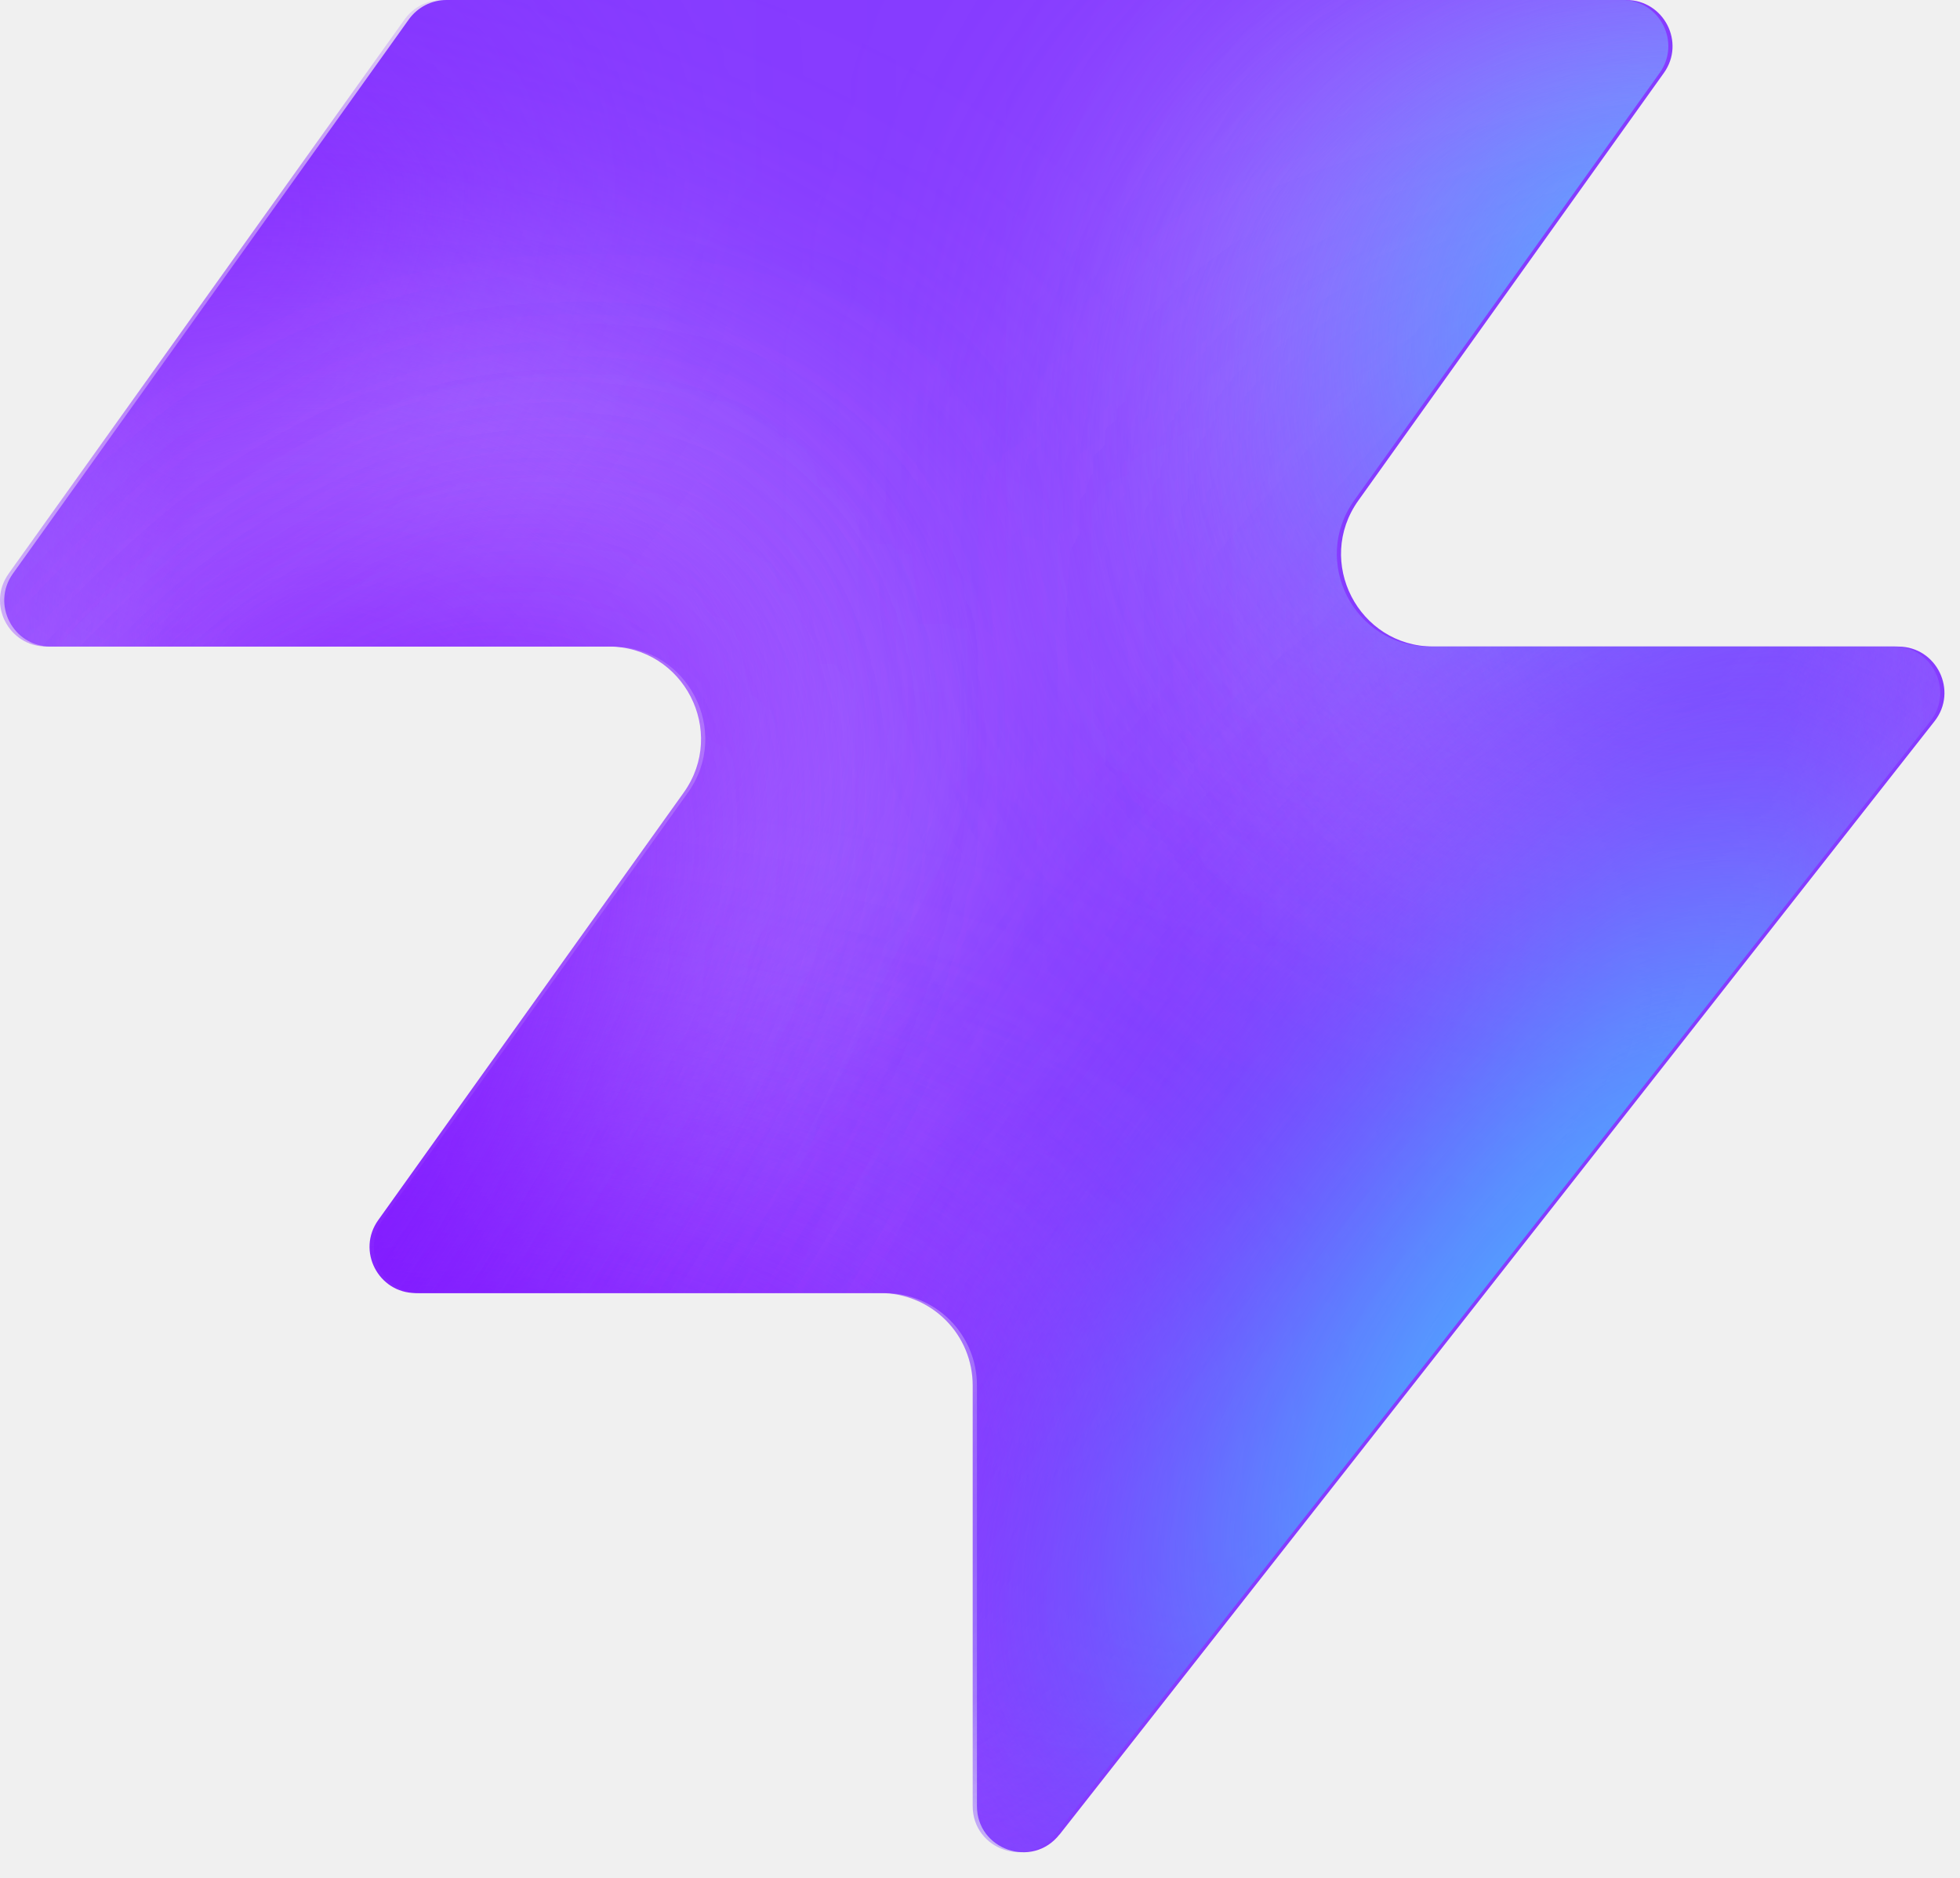
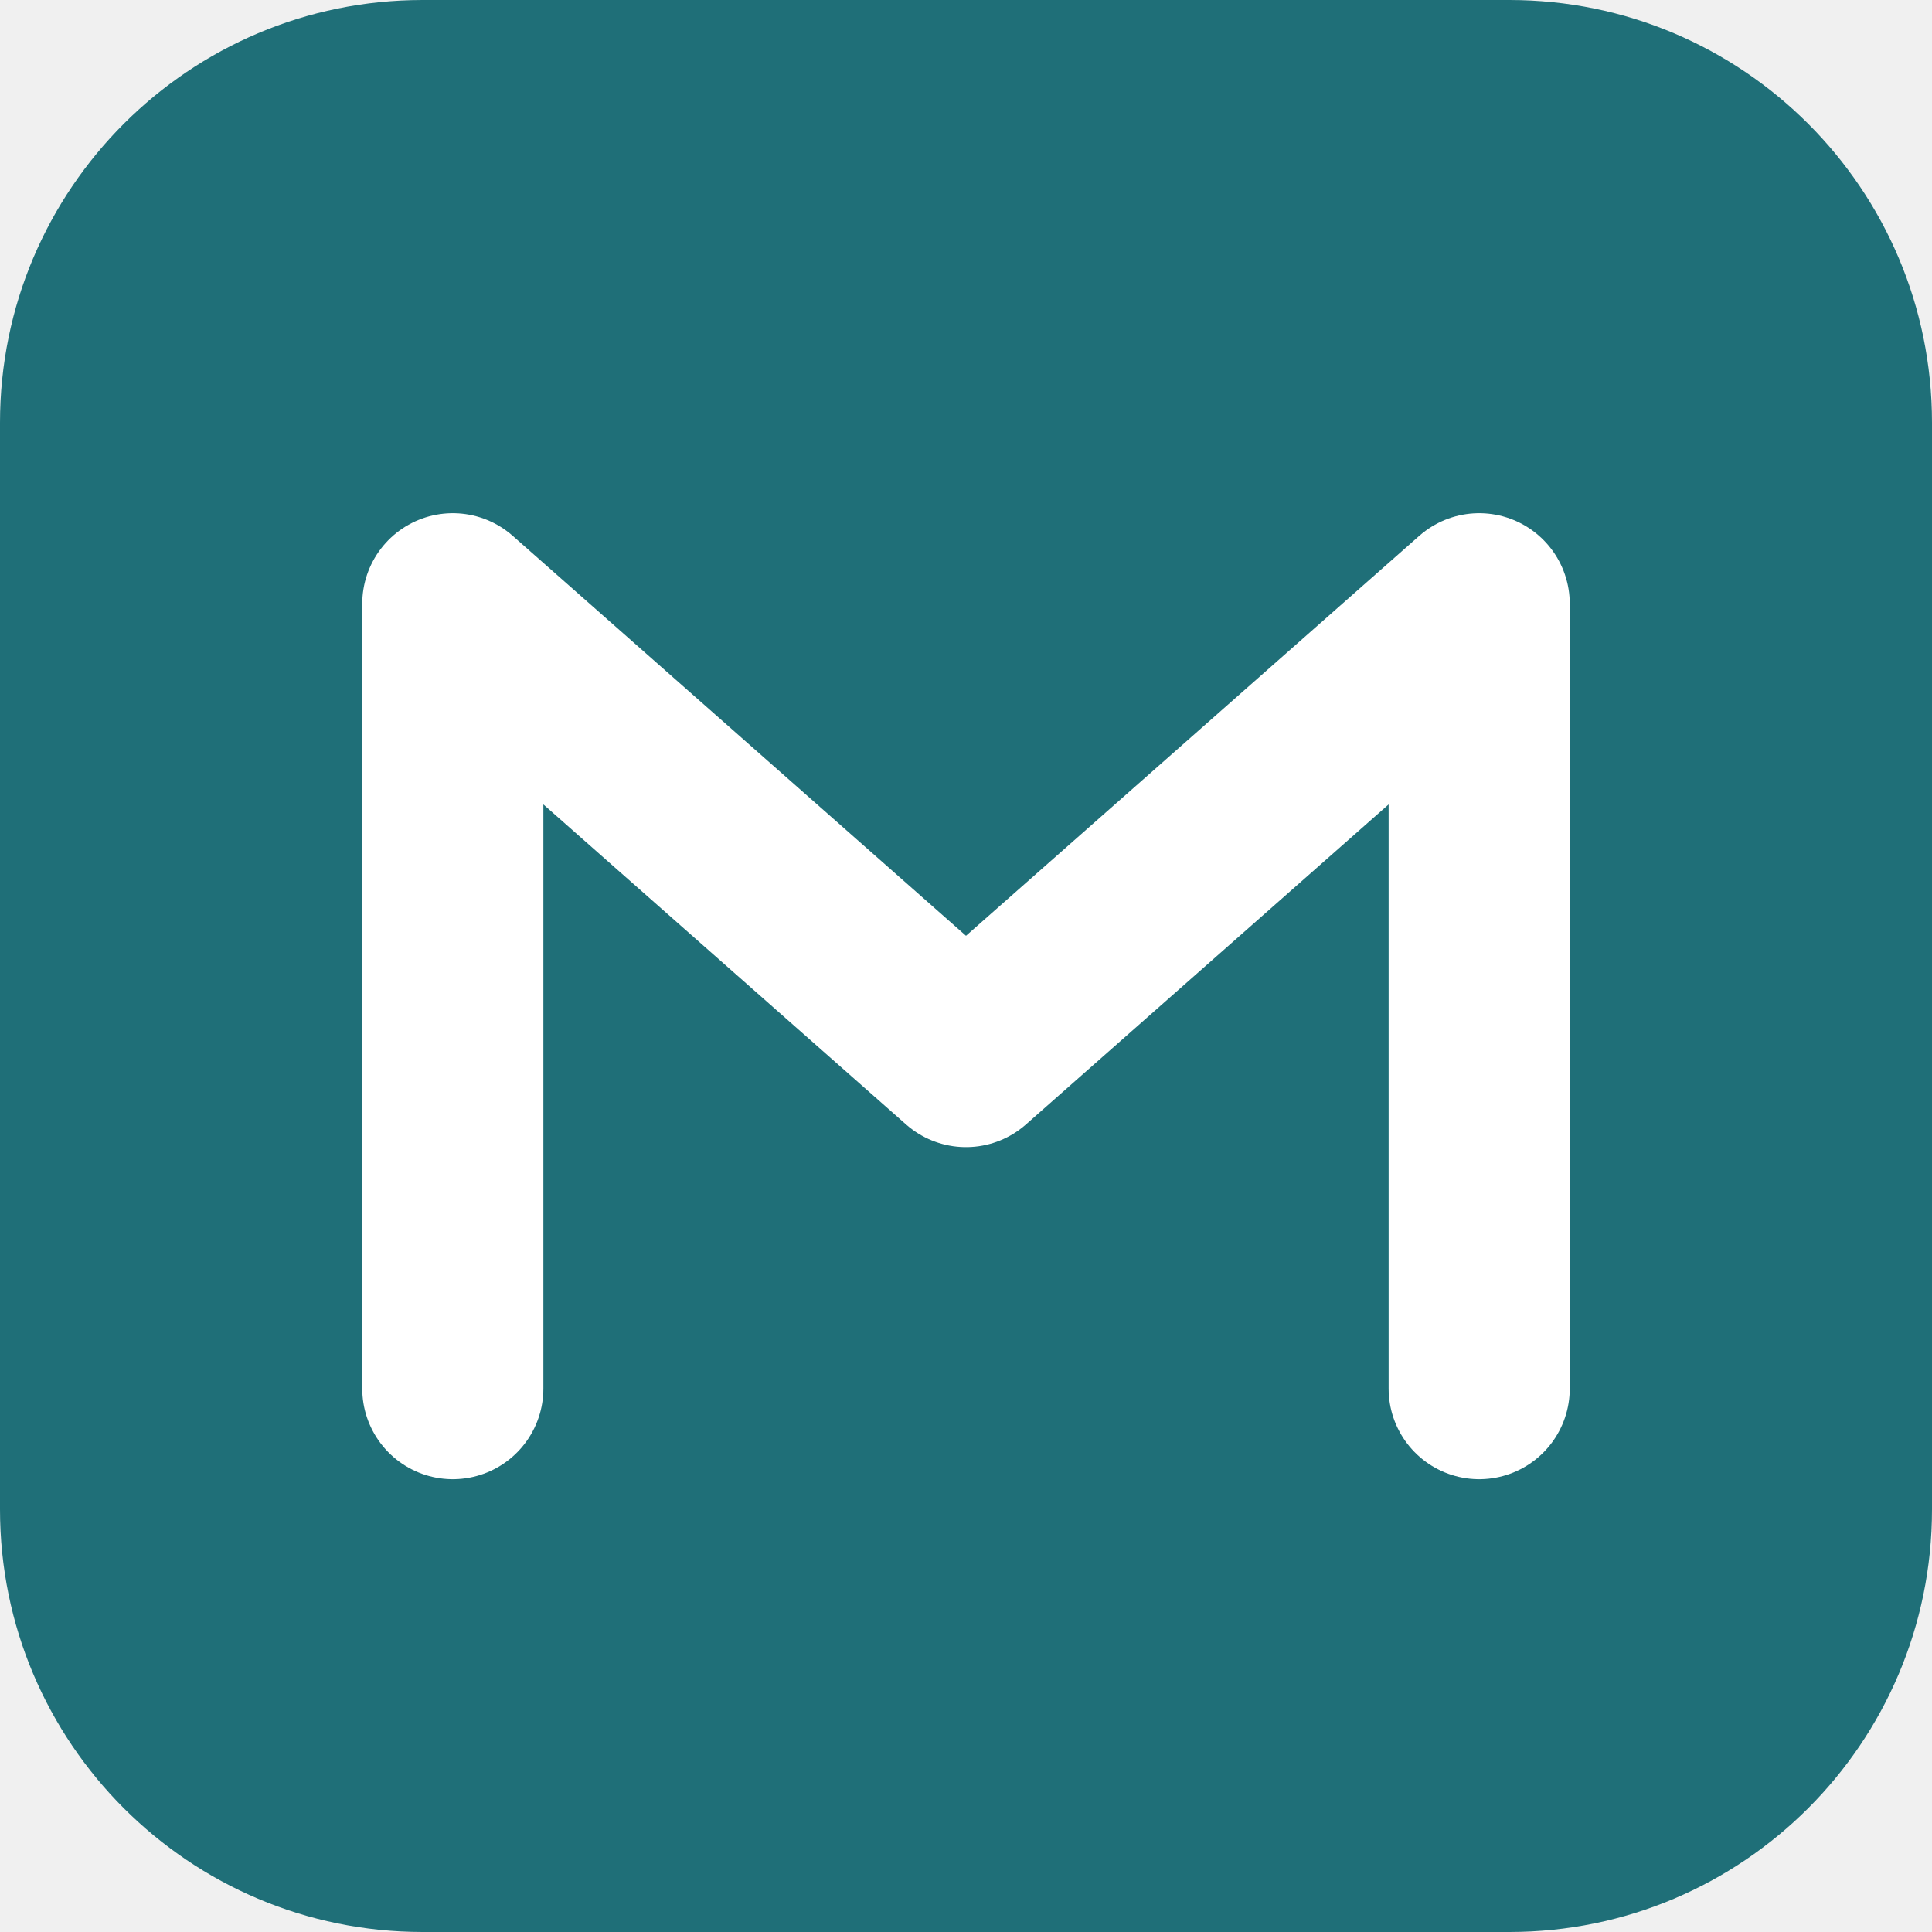
- <svg xmlns="http://www.w3.org/2000/svg" width="48" height="46" fill="none" viewBox="0 0 48 46">
-   <path fill="#863bff" d="M25.946 44.938c-.664.845-2.021.375-2.021-.698V33.937a2.26 2.26 0 0 0-2.262-2.262H10.287c-.92 0-1.456-1.04-.92-1.788l7.48-10.471c1.07-1.497 0-3.578-1.842-3.578H1.237c-.92 0-1.456-1.04-.92-1.788L10.013.474c.214-.297.556-.474.92-.474h28.894c.92 0 1.456 1.04.92 1.788l-7.48 10.471c-1.07 1.498 0 3.579 1.842 3.579h11.377c.943 0 1.473 1.088.89 1.83L25.947 44.94z" style="fill:#863bff;fill:color(display-p3 .525 .23 1);fill-opacity:1" />
-   <mask id="a" width="48" height="46" x="0" y="0" maskUnits="userSpaceOnUse" style="mask-type:alpha">
-     <path fill="#000" d="M25.842 44.938c-.664.844-2.021.375-2.021-.698V33.937a2.26 2.26 0 0 0-2.262-2.262H10.183c-.92 0-1.456-1.04-.92-1.788l7.48-10.471c1.07-1.498 0-3.579-1.842-3.579H1.133c-.92 0-1.456-1.04-.92-1.787L9.91.473c.214-.297.556-.474.92-.474h28.894c.92 0 1.456 1.04.92 1.788l-7.48 10.471c-1.07 1.498 0 3.578 1.842 3.578h11.377c.943 0 1.473 1.088.89 1.832L25.843 44.94z" style="fill:#000;fill-opacity:1" />
-   </mask>
-   <g mask="url(#a)">
-     <g filter="url(#b)">
-       <ellipse cx="5.508" cy="14.704" fill="#ede6ff" rx="5.508" ry="14.704" style="fill:#ede6ff;fill:color(display-p3 .927 .903 1);fill-opacity:1" transform="matrix(.00324 1 1 -.00324 -4.47 31.516)" />
-     </g>
-     <g filter="url(#c)">
-       <ellipse cx="10.399" cy="29.851" fill="#ede6ff" rx="10.399" ry="29.851" style="fill:#ede6ff;fill:color(display-p3 .927 .903 1);fill-opacity:1" transform="matrix(.00324 1 1 -.00324 -39.328 7.883)" />
-     </g>
-     <g filter="url(#d)">
-       <ellipse cx="5.508" cy="30.487" fill="#7e14ff" rx="5.508" ry="30.487" style="fill:#7e14ff;fill:color(display-p3 .492 .077 1);fill-opacity:1" transform="rotate(89.814 -25.913 -14.639)scale(1 -1)" />
-     </g>
-     <g filter="url(#e)">
-       <ellipse cx="5.508" cy="30.599" fill="#7e14ff" rx="5.508" ry="30.599" style="fill:#7e14ff;fill:color(display-p3 .492 .077 1);fill-opacity:1" transform="rotate(89.814 -32.644 -3.334)scale(1 -1)" />
-     </g>
-     <g filter="url(#f)">
-       <ellipse cx="5.508" cy="30.599" fill="#7e14ff" rx="5.508" ry="30.599" style="fill:#7e14ff;fill:color(display-p3 .492 .077 1);fill-opacity:1" transform="matrix(.00324 1 1 -.00324 -34.34 30.47)" />
-     </g>
-     <g filter="url(#g)">
-       <ellipse cx="14.072" cy="22.078" fill="#ede6ff" rx="14.072" ry="22.078" style="fill:#ede6ff;fill:color(display-p3 .927 .903 1);fill-opacity:1" transform="rotate(93.35 24.506 48.493)scale(-1 1)" />
-     </g>
-     <g filter="url(#h)">
-       <ellipse cx="3.47" cy="21.501" fill="#7e14ff" rx="3.47" ry="21.501" style="fill:#7e14ff;fill:color(display-p3 .492 .077 1);fill-opacity:1" transform="rotate(89.009 28.708 47.59)scale(-1 1)" />
-     </g>
-     <g filter="url(#i)">
-       <ellipse cx="3.47" cy="21.501" fill="#7e14ff" rx="3.47" ry="21.501" style="fill:#7e14ff;fill:color(display-p3 .492 .077 1);fill-opacity:1" transform="rotate(89.009 28.708 47.59)scale(-1 1)" />
-     </g>
-     <g filter="url(#j)">
-       <ellipse cx=".387" cy="8.972" fill="#7e14ff" rx="4.407" ry="29.108" style="fill:#7e14ff;fill:color(display-p3 .492 .077 1);fill-opacity:1" transform="rotate(39.51 .387 8.972)" />
-     </g>
-     <g filter="url(#k)">
-       <ellipse cx="47.523" cy="-6.092" fill="#7e14ff" rx="4.407" ry="29.108" style="fill:#7e14ff;fill:color(display-p3 .492 .077 1);fill-opacity:1" transform="rotate(37.892 47.523 -6.092)" />
-     </g>
-     <g filter="url(#l)">
-       <ellipse cx="41.412" cy="6.333" fill="#47bfff" rx="5.971" ry="9.665" style="fill:#47bfff;fill:color(display-p3 .28 .748 1);fill-opacity:1" transform="rotate(37.892 41.412 6.333)" />
-     </g>
-     <g filter="url(#m)">
-       <ellipse cx="-1.879" cy="38.332" fill="#7e14ff" rx="4.407" ry="29.108" style="fill:#7e14ff;fill:color(display-p3 .492 .077 1);fill-opacity:1" transform="rotate(37.892 -1.88 38.332)" />
-     </g>
-     <g filter="url(#n)">
-       <ellipse cx="-1.879" cy="38.332" fill="#7e14ff" rx="4.407" ry="29.108" style="fill:#7e14ff;fill:color(display-p3 .492 .077 1);fill-opacity:1" transform="rotate(37.892 -1.88 38.332)" />
-     </g>
-     <g filter="url(#o)">
-       <ellipse cx="35.651" cy="29.907" fill="#7e14ff" rx="4.407" ry="29.108" style="fill:#7e14ff;fill:color(display-p3 .492 .077 1);fill-opacity:1" transform="rotate(37.892 35.651 29.907)" />
-     </g>
-     <g filter="url(#p)">
-       <ellipse cx="38.418" cy="32.4" fill="#47bfff" rx="5.971" ry="15.297" style="fill:#47bfff;fill:color(display-p3 .28 .748 1);fill-opacity:1" transform="rotate(37.892 38.418 32.4)" />
-     </g>
-   </g>
-   <defs>
-     <filter id="b" width="60.045" height="41.654" x="-19.77" y="16.149" color-interpolation-filters="sRGB" filterUnits="userSpaceOnUse">
-       <feFlood flood-opacity="0" result="BackgroundImageFix" />
-       <feBlend in="SourceGraphic" in2="BackgroundImageFix" result="shape" />
-       <feGaussianBlur result="effect1_foregroundBlur_2002_17158" stdDeviation="7.659" />
-     </filter>
-     <filter id="c" width="90.34" height="51.437" x="-54.613" y="-7.533" color-interpolation-filters="sRGB" filterUnits="userSpaceOnUse">
-       <feFlood flood-opacity="0" result="BackgroundImageFix" />
-       <feBlend in="SourceGraphic" in2="BackgroundImageFix" result="shape" />
-       <feGaussianBlur result="effect1_foregroundBlur_2002_17158" stdDeviation="7.659" />
-     </filter>
-     <filter id="d" width="79.355" height="29.4" x="-49.64" y="2.03" color-interpolation-filters="sRGB" filterUnits="userSpaceOnUse">
-       <feFlood flood-opacity="0" result="BackgroundImageFix" />
-       <feBlend in="SourceGraphic" in2="BackgroundImageFix" result="shape" />
-       <feGaussianBlur result="effect1_foregroundBlur_2002_17158" stdDeviation="4.596" />
-     </filter>
-     <filter id="e" width="79.579" height="29.4" x="-45.045" y="20.029" color-interpolation-filters="sRGB" filterUnits="userSpaceOnUse">
-       <feFlood flood-opacity="0" result="BackgroundImageFix" />
-       <feBlend in="SourceGraphic" in2="BackgroundImageFix" result="shape" />
-       <feGaussianBlur result="effect1_foregroundBlur_2002_17158" stdDeviation="4.596" />
-     </filter>
-     <filter id="f" width="79.579" height="29.4" x="-43.513" y="21.178" color-interpolation-filters="sRGB" filterUnits="userSpaceOnUse">
-       <feFlood flood-opacity="0" result="BackgroundImageFix" />
-       <feBlend in="SourceGraphic" in2="BackgroundImageFix" result="shape" />
-       <feGaussianBlur result="effect1_foregroundBlur_2002_17158" stdDeviation="4.596" />
-     </filter>
-     <filter id="g" width="74.749" height="58.852" x="15.756" y="-17.901" color-interpolation-filters="sRGB" filterUnits="userSpaceOnUse">
-       <feFlood flood-opacity="0" result="BackgroundImageFix" />
-       <feBlend in="SourceGraphic" in2="BackgroundImageFix" result="shape" />
-       <feGaussianBlur result="effect1_foregroundBlur_2002_17158" stdDeviation="7.659" />
-     </filter>
-     <filter id="h" width="61.377" height="25.362" x="23.548" y="2.284" color-interpolation-filters="sRGB" filterUnits="userSpaceOnUse">
-       <feFlood flood-opacity="0" result="BackgroundImageFix" />
-       <feBlend in="SourceGraphic" in2="BackgroundImageFix" result="shape" />
-       <feGaussianBlur result="effect1_foregroundBlur_2002_17158" stdDeviation="4.596" />
-     </filter>
-     <filter id="i" width="61.377" height="25.362" x="23.548" y="2.284" color-interpolation-filters="sRGB" filterUnits="userSpaceOnUse">
-       <feFlood flood-opacity="0" result="BackgroundImageFix" />
-       <feBlend in="SourceGraphic" in2="BackgroundImageFix" result="shape" />
-       <feGaussianBlur result="effect1_foregroundBlur_2002_17158" stdDeviation="4.596" />
-     </filter>
-     <filter id="j" width="56.045" height="63.649" x="-27.636" y="-22.853" color-interpolation-filters="sRGB" filterUnits="userSpaceOnUse">
-       <feFlood flood-opacity="0" result="BackgroundImageFix" />
-       <feBlend in="SourceGraphic" in2="BackgroundImageFix" result="shape" />
-       <feGaussianBlur result="effect1_foregroundBlur_2002_17158" stdDeviation="4.596" />
-     </filter>
-     <filter id="k" width="54.814" height="64.646" x="20.116" y="-38.415" color-interpolation-filters="sRGB" filterUnits="userSpaceOnUse">
-       <feFlood flood-opacity="0" result="BackgroundImageFix" />
-       <feBlend in="SourceGraphic" in2="BackgroundImageFix" result="shape" />
-       <feGaussianBlur result="effect1_foregroundBlur_2002_17158" stdDeviation="4.596" />
-     </filter>
-     <filter id="l" width="33.541" height="35.313" x="24.641" y="-11.323" color-interpolation-filters="sRGB" filterUnits="userSpaceOnUse">
-       <feFlood flood-opacity="0" result="BackgroundImageFix" />
-       <feBlend in="SourceGraphic" in2="BackgroundImageFix" result="shape" />
-       <feGaussianBlur result="effect1_foregroundBlur_2002_17158" stdDeviation="4.596" />
-     </filter>
-     <filter id="m" width="54.814" height="64.646" x="-29.286" y="6.009" color-interpolation-filters="sRGB" filterUnits="userSpaceOnUse">
-       <feFlood flood-opacity="0" result="BackgroundImageFix" />
-       <feBlend in="SourceGraphic" in2="BackgroundImageFix" result="shape" />
-       <feGaussianBlur result="effect1_foregroundBlur_2002_17158" stdDeviation="4.596" />
-     </filter>
-     <filter id="n" width="54.814" height="64.646" x="-29.286" y="6.009" color-interpolation-filters="sRGB" filterUnits="userSpaceOnUse">
-       <feFlood flood-opacity="0" result="BackgroundImageFix" />
-       <feBlend in="SourceGraphic" in2="BackgroundImageFix" result="shape" />
-       <feGaussianBlur result="effect1_foregroundBlur_2002_17158" stdDeviation="4.596" />
-     </filter>
-     <filter id="o" width="54.814" height="64.646" x="8.244" y="-2.416" color-interpolation-filters="sRGB" filterUnits="userSpaceOnUse">
-       <feFlood flood-opacity="0" result="BackgroundImageFix" />
-       <feBlend in="SourceGraphic" in2="BackgroundImageFix" result="shape" />
-       <feGaussianBlur result="effect1_foregroundBlur_2002_17158" stdDeviation="4.596" />
-     </filter>
-     <filter id="p" width="39.409" height="43.623" x="18.713" y="10.588" color-interpolation-filters="sRGB" filterUnits="userSpaceOnUse">
-       <feFlood flood-opacity="0" result="BackgroundImageFix" />
-       <feBlend in="SourceGraphic" in2="BackgroundImageFix" result="shape" />
-       <feGaussianBlur result="effect1_foregroundBlur_2002_17158" stdDeviation="4.596" />
-     </filter>
-   </defs>
+ <svg xmlns="http://www.w3.org/2000/svg" viewBox="0 0 64 64">
+   <rect width="64" height="64" rx="14" fill="#1F6F78" />
+   <path d="M15 46V20l17 15 17-15v26" fill="none" stroke="#FFFFFF" stroke-width="6" stroke-linecap="round" stroke-linejoin="round" />
</svg>
